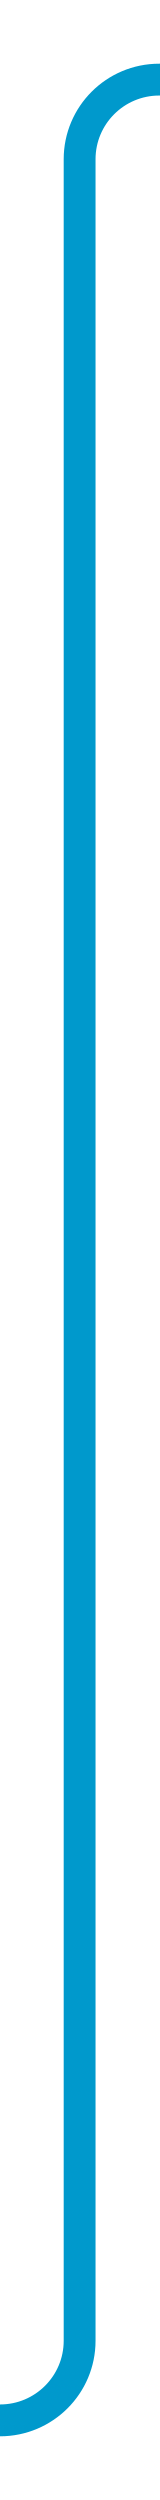
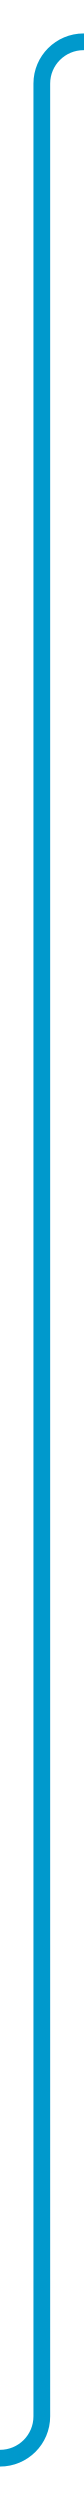
- <svg xmlns="http://www.w3.org/2000/svg" version="1.1" width="10px" height="157px" preserveAspectRatio="xMidYMin meet" viewBox="906 1490  8 157">
-   <path d="M 767 1642  L 905 1642  A 5 5 0 0 0 910 1637 L 910 1500  A 5 5 0 0 1 915 1495 L 923 1495  " stroke-width="2" stroke="#0099cc" fill="none" />
-   <path d="M 917.893 1490.707  L 922.186 1495  L 917.893 1499.293  L 919.307 1500.707  L 924.307 1495.707  L 925.014 1495  L 924.307 1494.293  L 919.307 1489.293  L 917.893 1490.707  Z " fill-rule="nonzero" fill="#0099cc" stroke="none" />
+ <svg xmlns="http://www.w3.org/2000/svg" version="1.1" width="10px" height="299px" preserveAspectRatio="xMidYMin meet" viewBox="386 714  8 299">
+   <path d="M 305 1008  L 385 1008  A 5 5 0 0 0 390 1003 L 390 724  A 5 5 0 0 1 395 719 L 402 719  " stroke-width="2" stroke="#0099cc" fill="none" />
+   <path d="M 396.893 714.707  L 401.186 719  L 396.893 723.293  L 398.307 724.707  L 403.307 719.707  L 404.014 719  L 403.307 718.293  L 398.307 713.293  L 396.893 714.707  Z " fill-rule="nonzero" fill="#0099cc" stroke="none" />
</svg>
